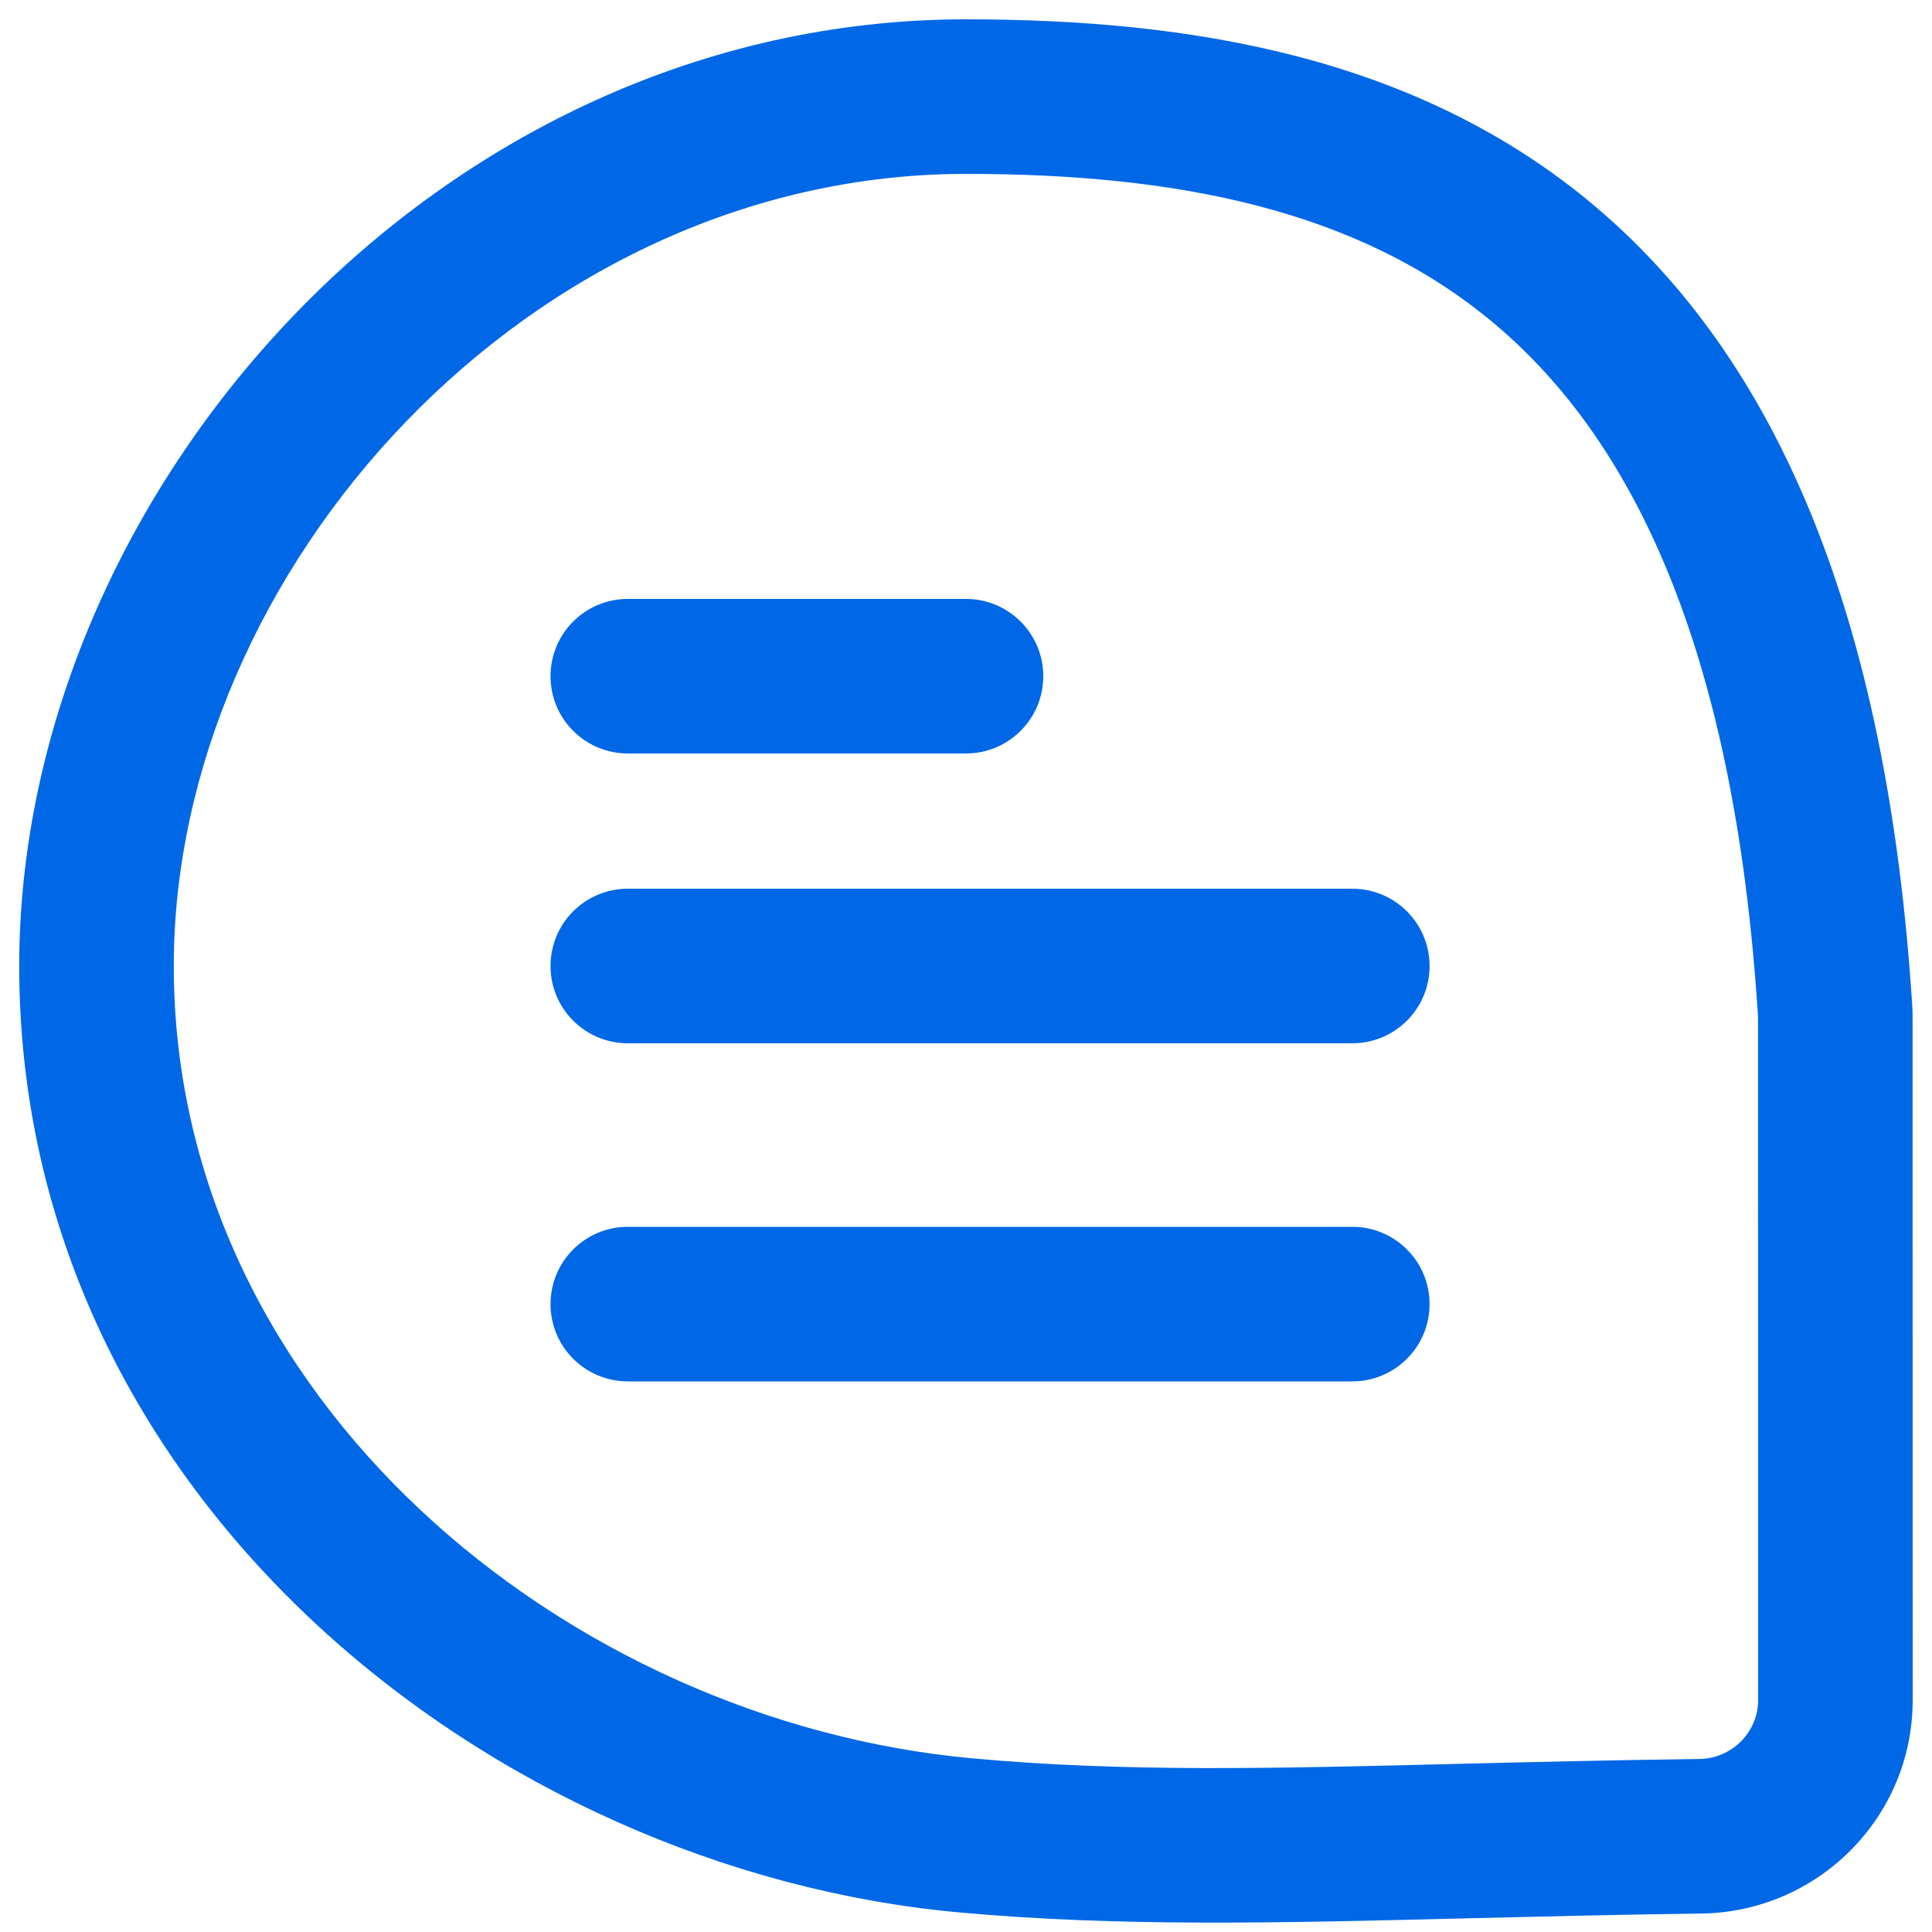
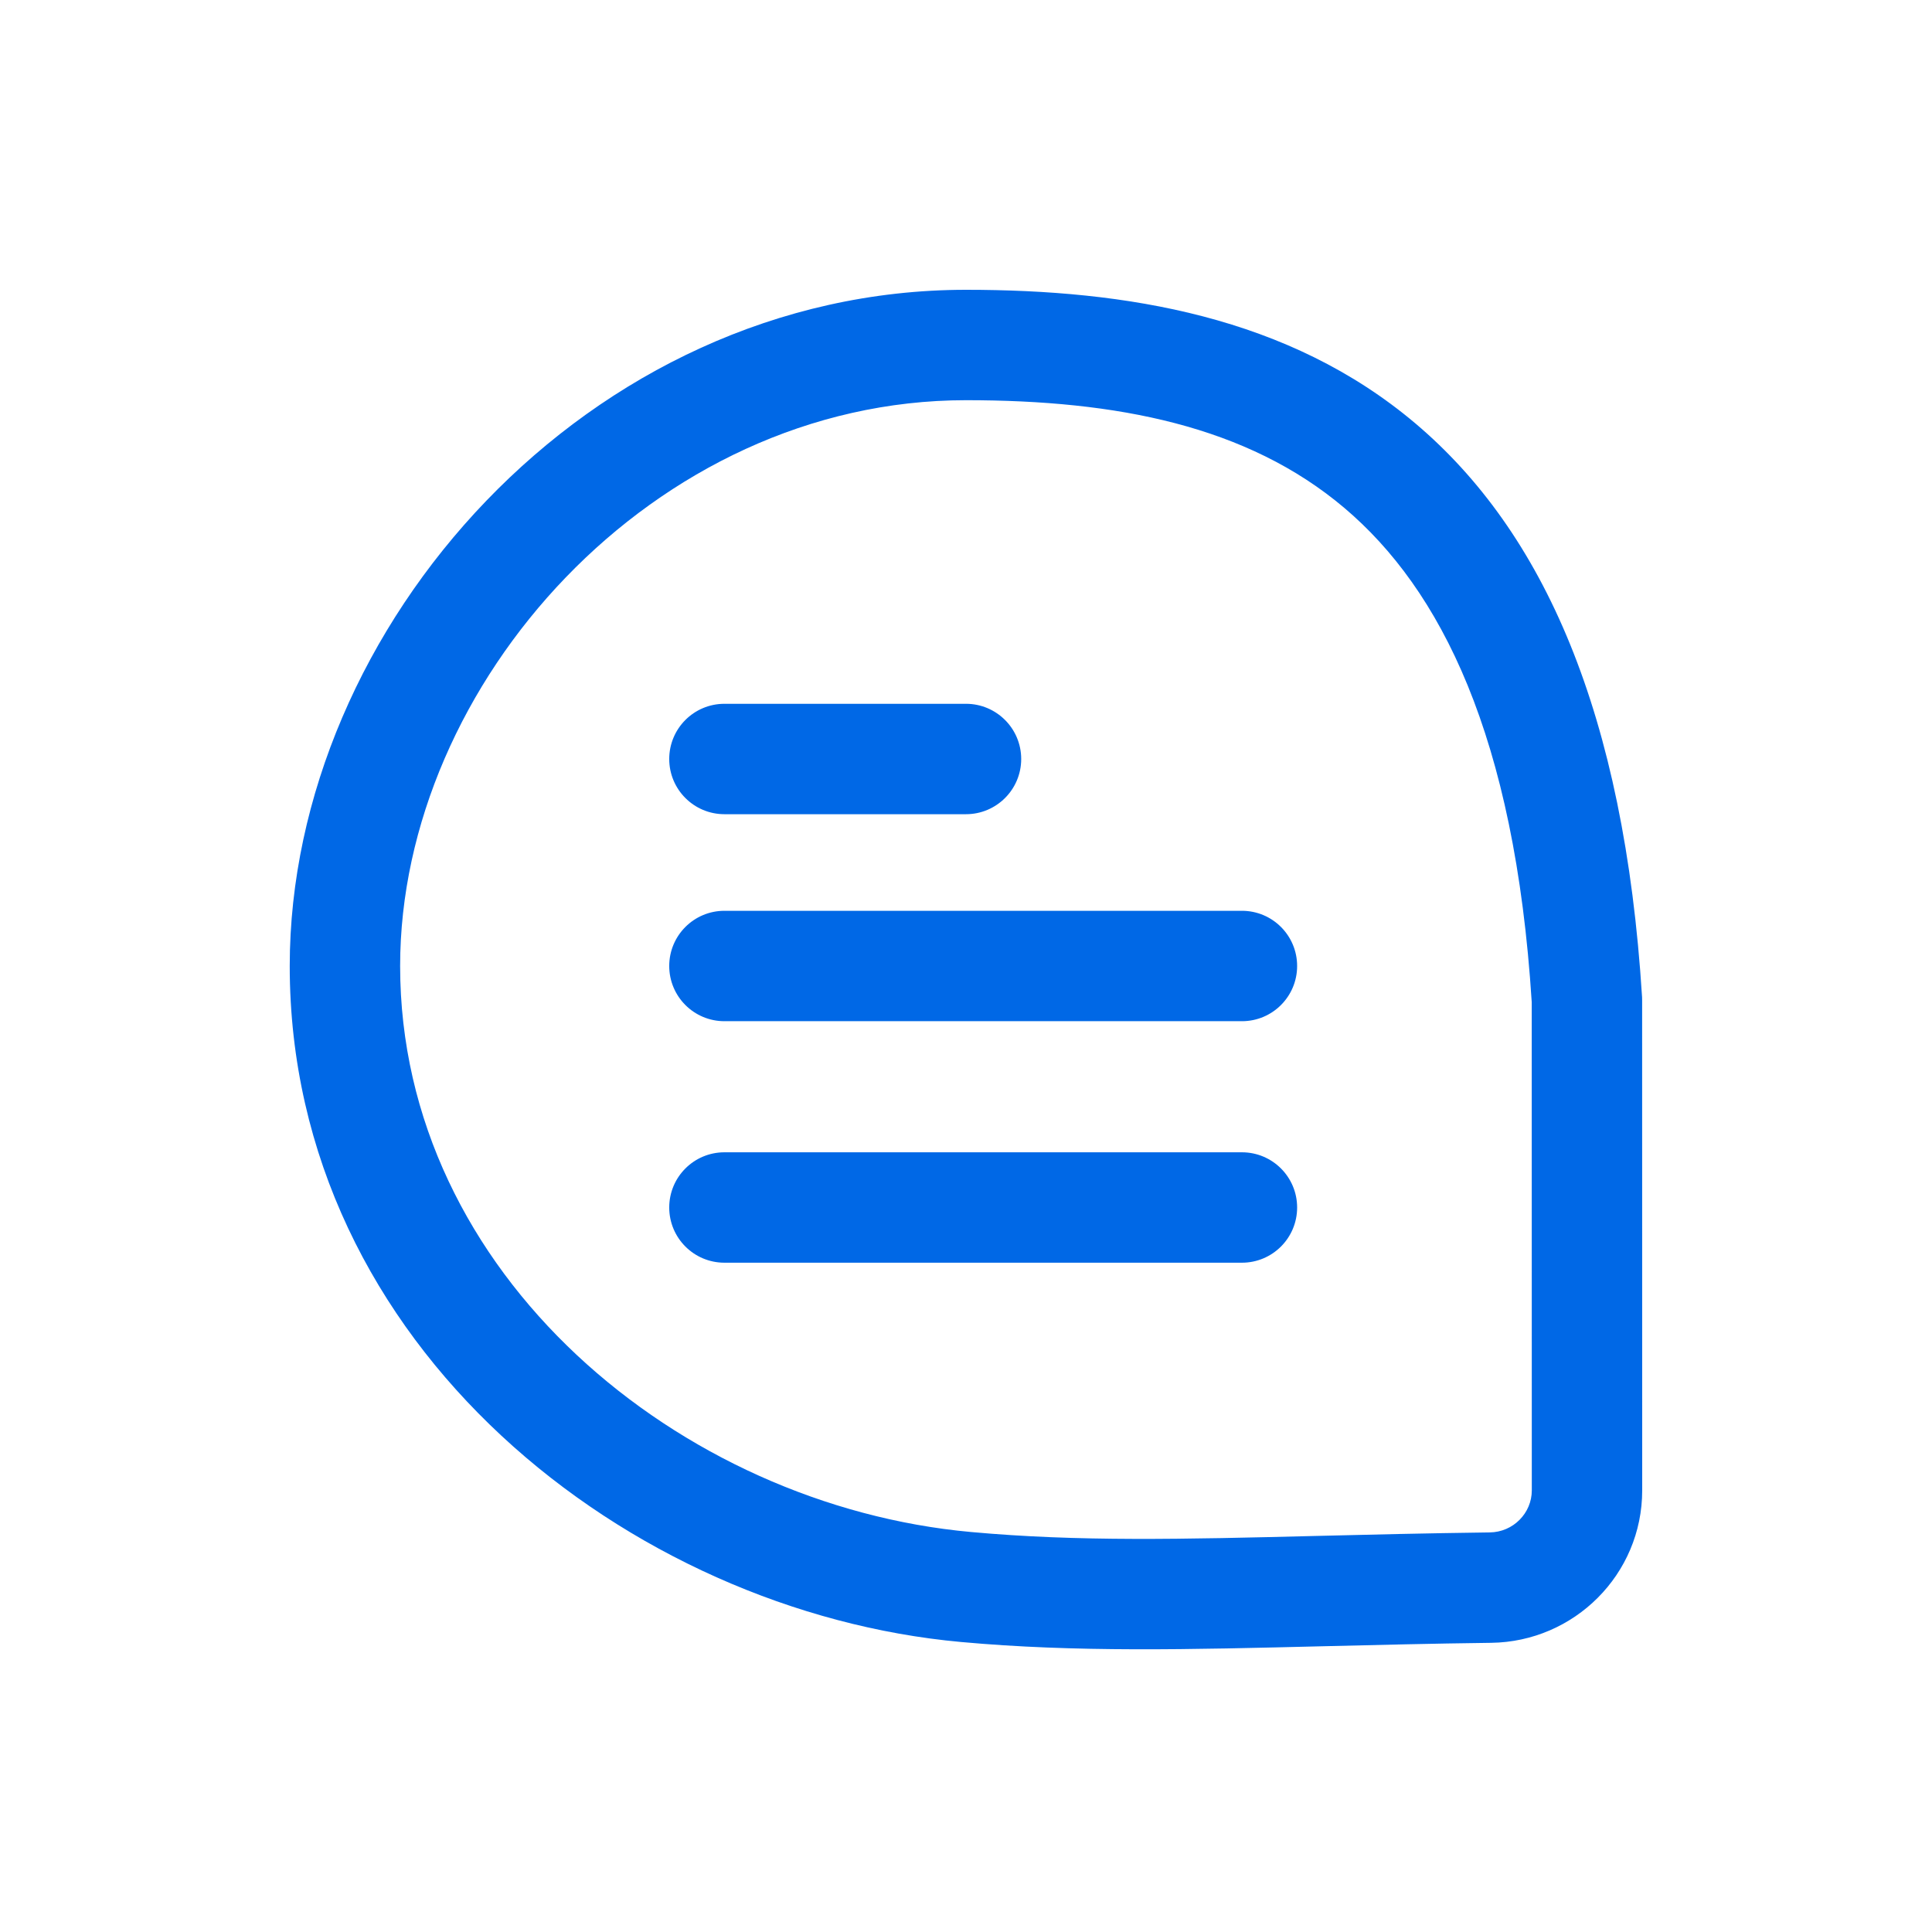
- <svg xmlns="http://www.w3.org/2000/svg" width="20" height="20" viewBox="0 0 20 20" fill="none">
-   <path fill-rule="evenodd" clip-rule="evenodd" d="M10 1.8C5.469 1.8 1.799 5.913 1.799 10C1.799 14.475 5.864 17.821 10.072 18.203C11.63 18.345 13.14 18.308 15.072 18.26C15.836 18.241 16.665 18.221 17.59 18.209C17.931 18.205 18.2 17.929 18.2 17.6L18.199 10.525C17.954 6.659 16.875 4.539 15.482 3.361C14.074 2.169 12.182 1.8 10 1.8ZM0.199 10C0.199 5.087 4.529 0.2 10 0.2C12.316 0.2 14.675 0.582 16.516 2.139C18.37 3.709 19.54 6.332 19.798 10.45C19.799 10.467 19.799 10.483 19.799 10.5L19.8 17.6C19.8 18.818 18.814 19.794 17.61 19.809C16.746 19.82 15.95 19.84 15.201 19.858C13.225 19.907 11.583 19.948 9.927 19.797C5.135 19.361 0.199 15.524 0.199 10ZM5.699 7C5.699 6.558 6.057 6.2 6.499 6.2H10C10.441 6.2 10.8 6.558 10.8 7C10.8 7.442 10.441 7.8 10 7.8H6.499C6.057 7.8 5.699 7.442 5.699 7ZM5.699 10C5.699 9.558 6.057 9.2 6.499 9.2L13.999 9.2C14.441 9.2 14.799 9.558 14.799 10C14.799 10.442 14.441 10.8 13.999 10.8L6.499 10.8C6.057 10.8 5.699 10.442 5.699 10ZM5.699 13.5C5.699 13.058 6.057 12.7 6.499 12.7L13.999 12.7C14.441 12.7 14.799 13.058 14.799 13.5C14.799 13.942 14.441 14.3 13.999 14.3L6.499 14.3C6.057 14.3 5.699 13.942 5.699 13.5Z" fill="#0068E6" />
+ <svg xmlns="http://www.w3.org/2000/svg" width="28" height="28" viewBox="0 0 28 28" fill="none">
+   <path fill-rule="evenodd" clip-rule="evenodd" d="M14 5.8C9.469 5.8 5.799 9.913 5.799 14C5.799 18.475 9.864 21.821 14.072 22.203C15.63 22.345 17.14 22.308 19.073 22.26C19.836 22.241 20.665 22.221 21.59 22.209C21.931 22.205 22.2 21.929 22.2 21.6L22.199 14.525C21.954 10.659 20.875 8.539 19.483 7.361C18.074 6.169 16.182 5.8 14 5.8ZM4.199 14C4.199 9.087 8.529 4.2 14 4.2C16.317 4.2 18.675 4.582 20.516 6.139C22.37 7.709 23.54 10.332 23.798 14.45C23.799 14.467 23.799 14.483 23.799 14.5L23.8 21.6C23.8 22.818 22.814 23.794 21.61 23.809C20.746 23.82 19.95 23.84 19.201 23.858C17.225 23.907 15.583 23.948 13.927 23.797C9.135 23.361 4.199 19.524 4.199 14ZM9.699 11C9.699 10.558 10.057 10.2 10.499 10.2H14C14.441 10.2 14.8 10.558 14.8 11C14.8 11.442 14.441 11.8 14 11.8H10.499C10.057 11.8 9.699 11.442 9.699 11ZM9.699 14C9.699 13.558 10.057 13.2 10.499 13.2L17.999 13.2C18.441 13.2 18.799 13.558 18.799 14C18.799 14.442 18.441 14.8 17.999 14.8L10.499 14.8C10.057 14.8 9.699 14.442 9.699 14ZM9.699 17.5C9.699 17.058 10.057 16.7 10.499 16.7L17.999 16.7C18.441 16.7 18.799 17.058 18.799 17.5C18.799 17.942 18.441 18.3 17.999 18.3L10.499 18.3C10.057 18.3 9.699 17.942 9.699 17.5Z" fill="#0068E6" />
</svg>
